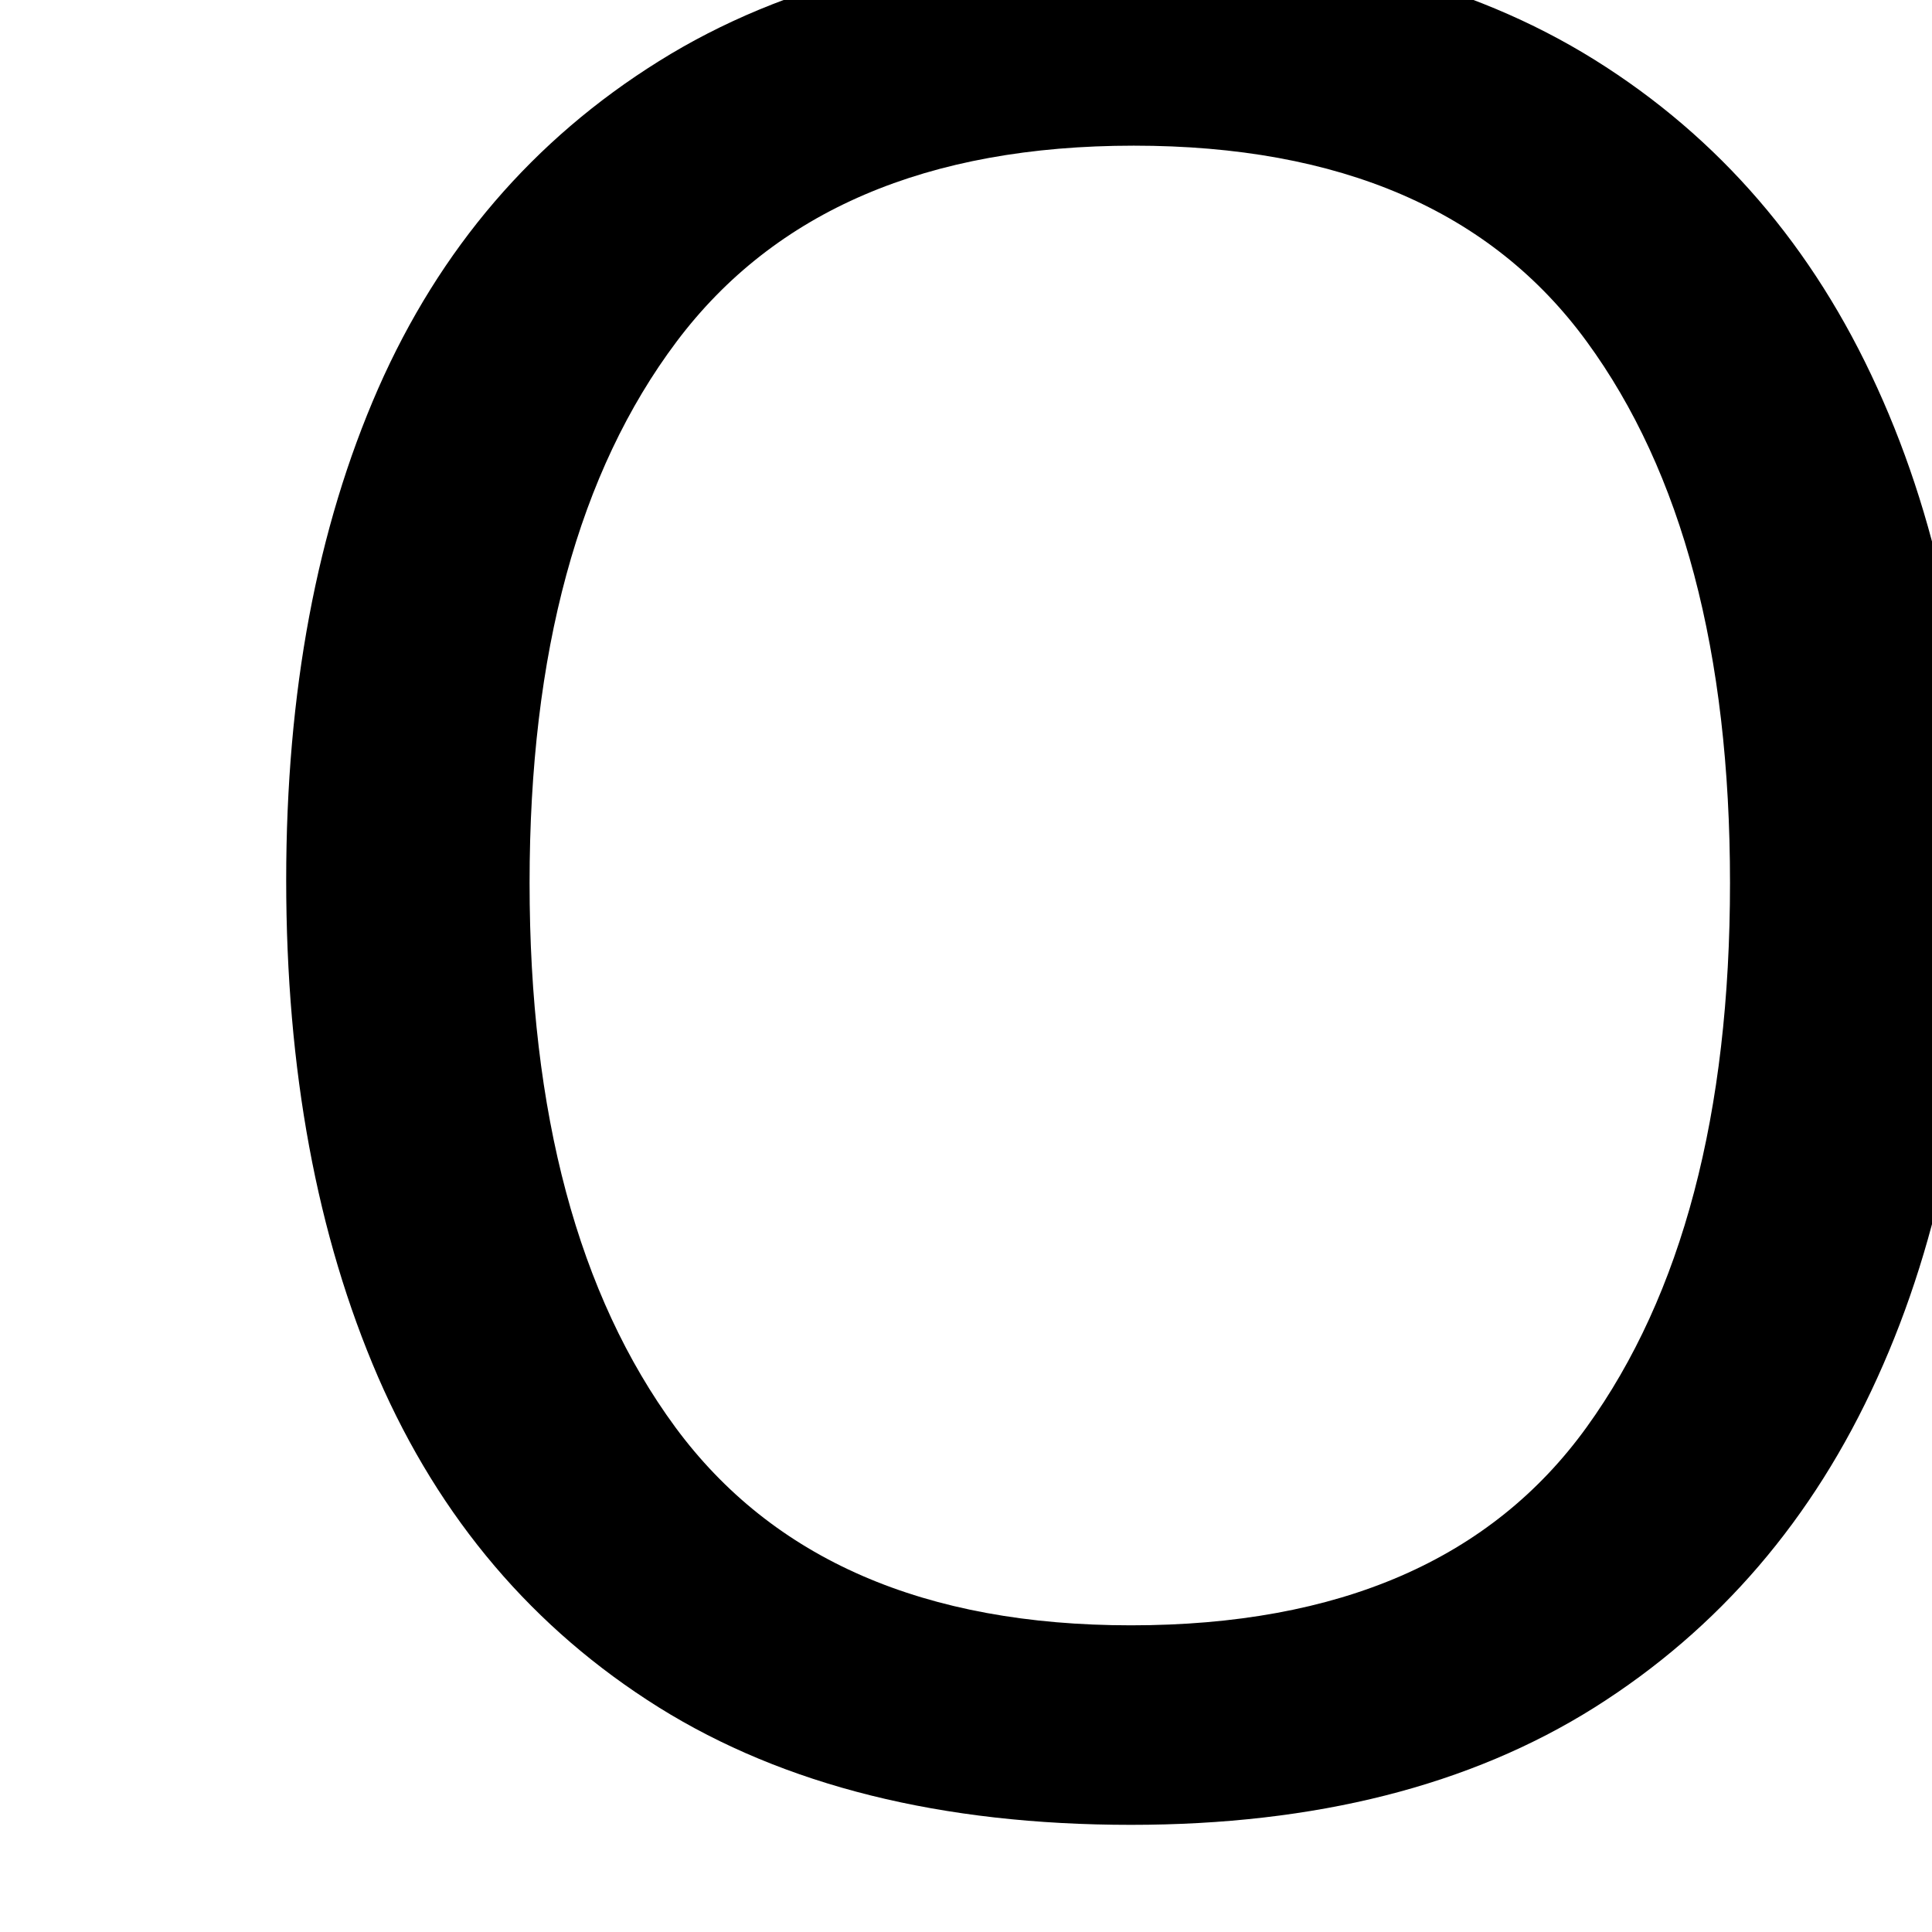
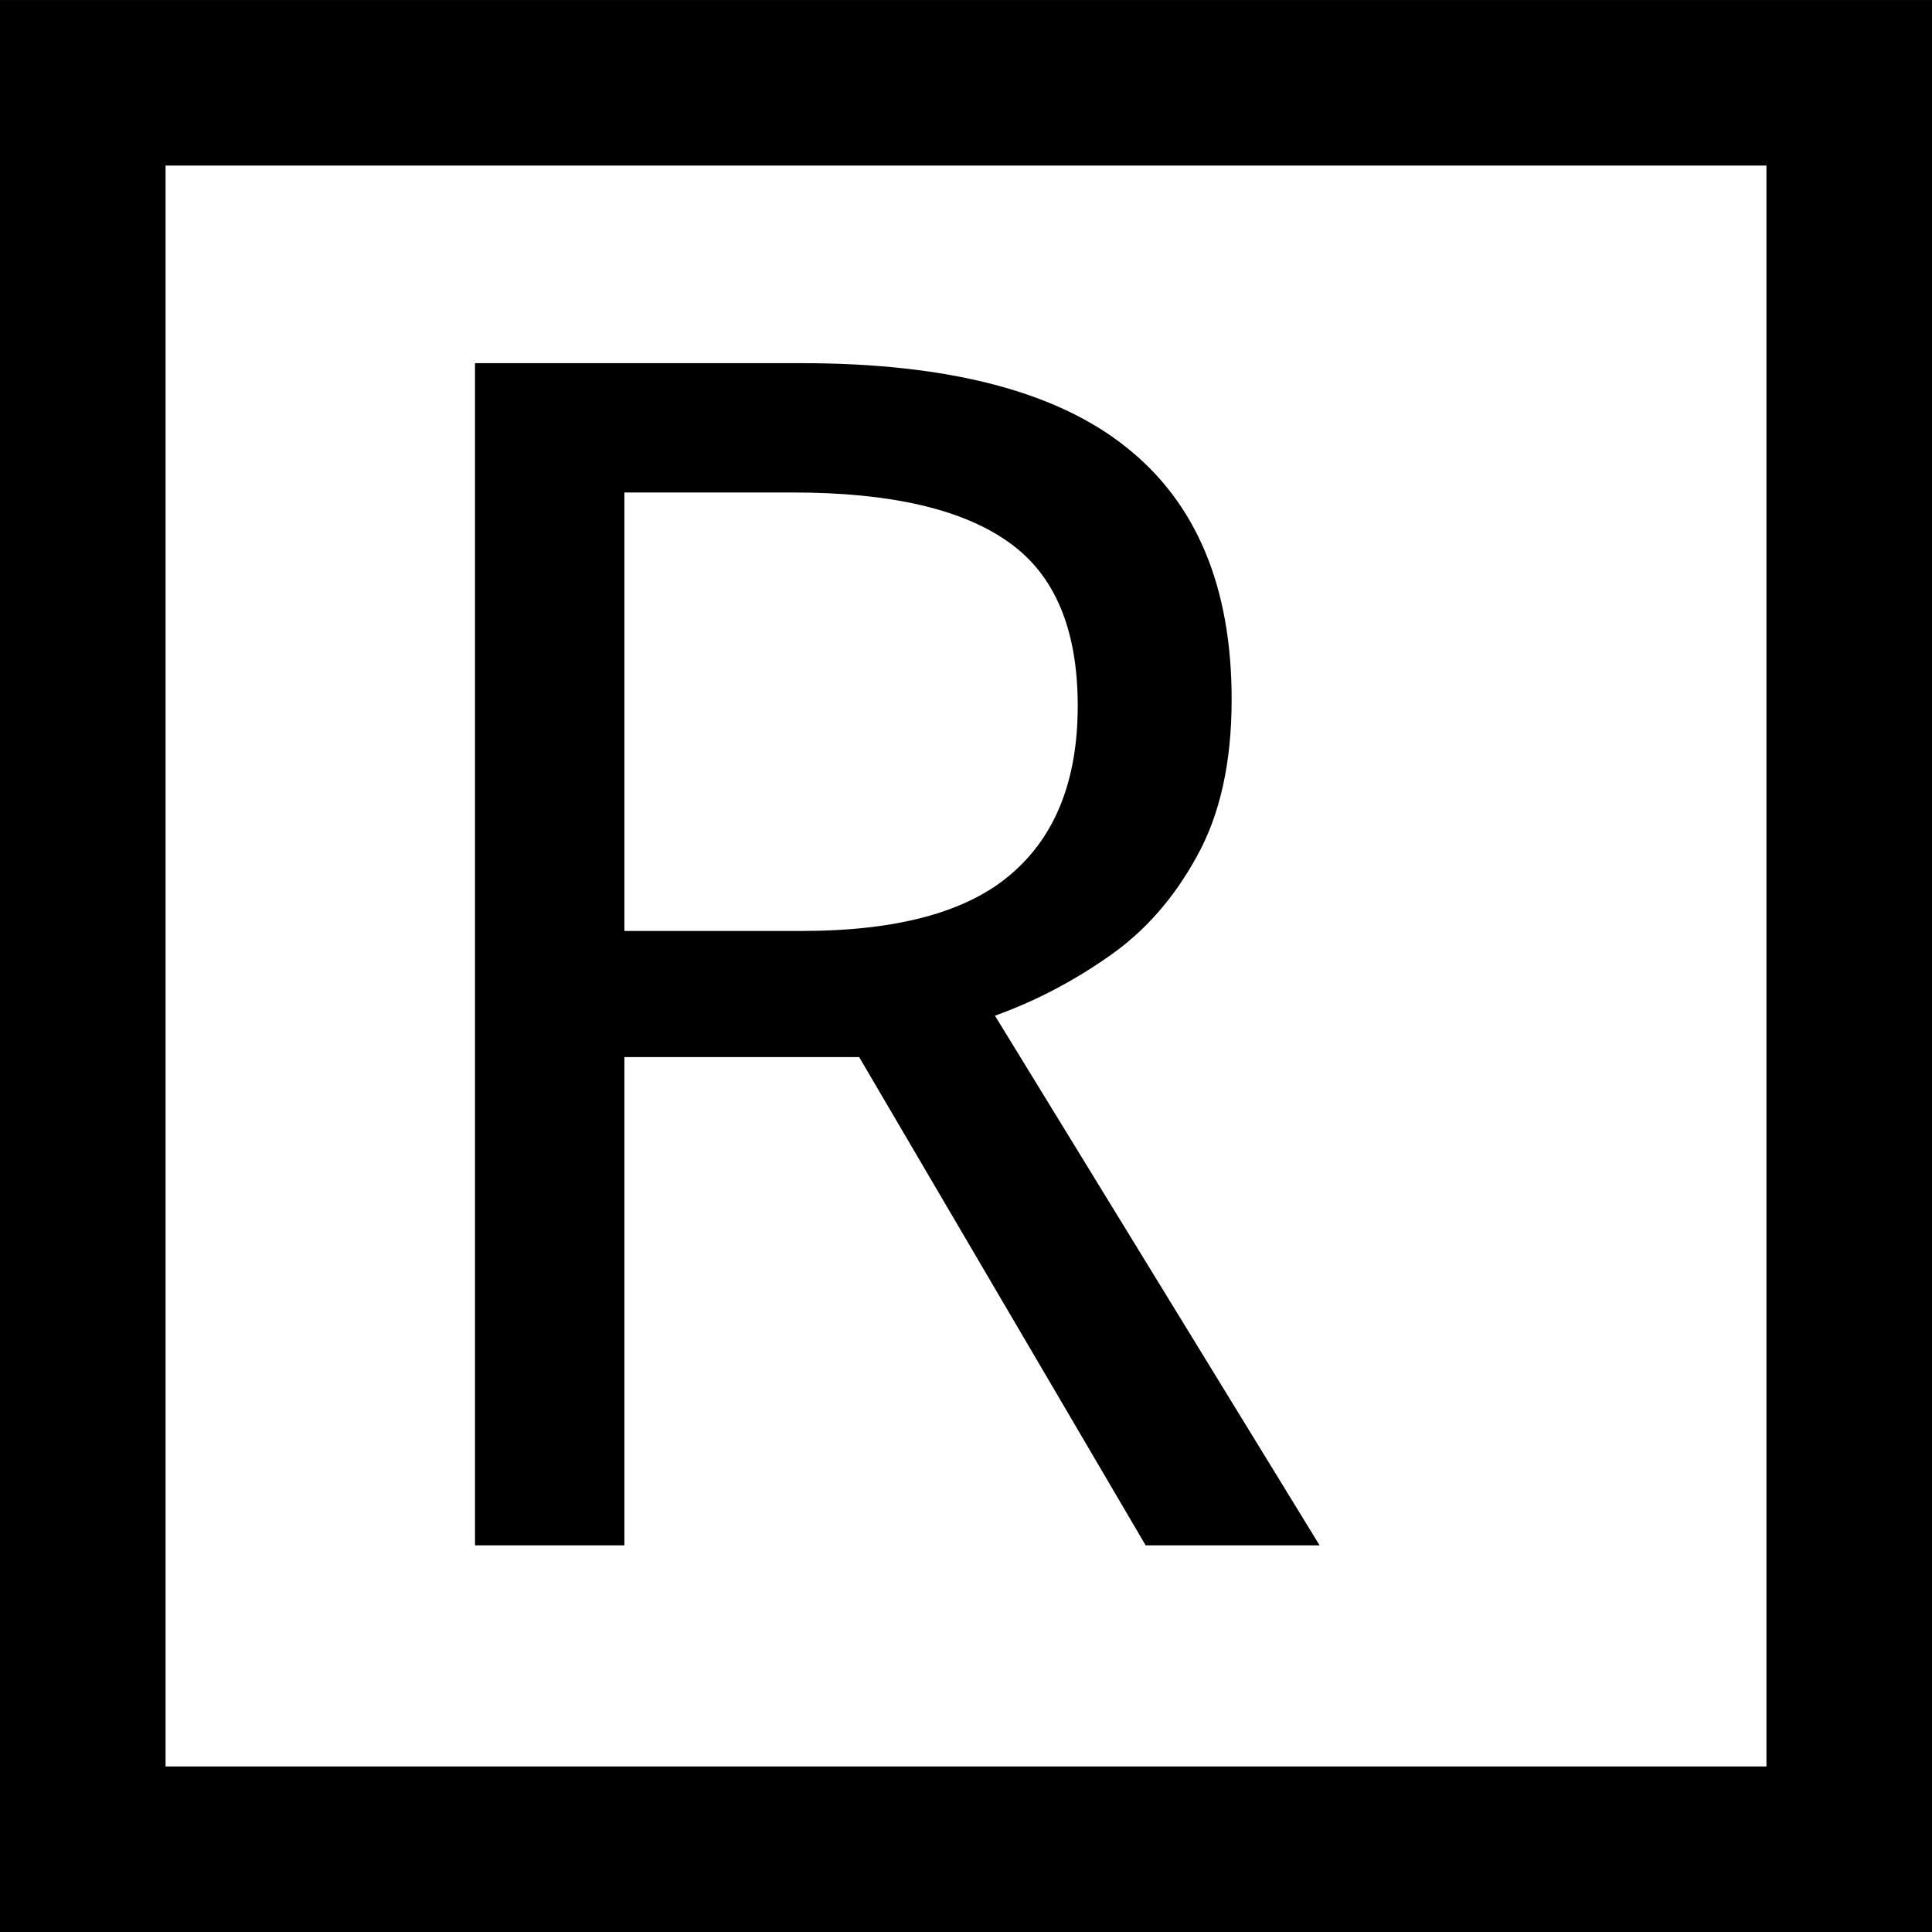
- <svg xmlns="http://www.w3.org/2000/svg" width="64" height="64" viewBox="0 0 64 64" id="svg2" version="1.1">
+ <svg xmlns="http://www.w3.org/2000/svg" width="13.174mm" height="13.174mm" viewBox="0 0 46.679 46.679" id="svg2" version="1.1">
  <defs id="defs4" />
-   <g id="layer1" transform="translate(0,-988.3622)">
-     <text xml:space="preserve" style="font-style:normal;font-weight:normal;font-size:84.811px;line-height:125%;font-family:sans-serif;letter-spacing:0px;word-spacing:0px;fill:#000000;fill-opacity:1;stroke:none;stroke-width:1px;stroke-linecap:butt;stroke-linejoin:miter;stroke-opacity:1" x="4.309" y="1047.968" id="text4136">
-       <tspan id="tspan4138" x="4.309" y="1047.968" style="font-style:normal;font-variant:normal;font-weight:normal;font-stretch:normal;font-family:'Olde English';-inkscape-font-specification:'Olde English'">O</tspan>
+   <g id="layer1" transform="translate(-401.25,-641.1867)">
+     <rect id="rect3340" width="42.679" height="42.679" x="403.25" y="643.187" style="fill:none;stroke:#000000;stroke-width:4;stroke-miterlimit:4;stroke-dasharray:none" />
+     <text xml:space="preserve" style="font-style:normal;font-variant:normal;font-weight:bold;font-stretch:normal;font-size:40px;line-height:125%;font-family:Montserrat;-inkscape-font-specification:'Montserrat Bold';letter-spacing:0px;word-spacing:0px;fill:#000000;fill-opacity:1;stroke:none;stroke-width:1px;stroke-linecap:butt;stroke-linejoin:miter;stroke-opacity:1" x="408.85" y="678.526" id="text3336">
+       <tspan id="tspan3338" x="408.85" y="678.526" style="font-style:normal;font-variant:normal;font-weight:500;font-stretch:normal;font-family:Montserrat;-inkscape-font-specification:'Montserrat Medium'">R</tspan>
    </text>
  </g>
</svg>
